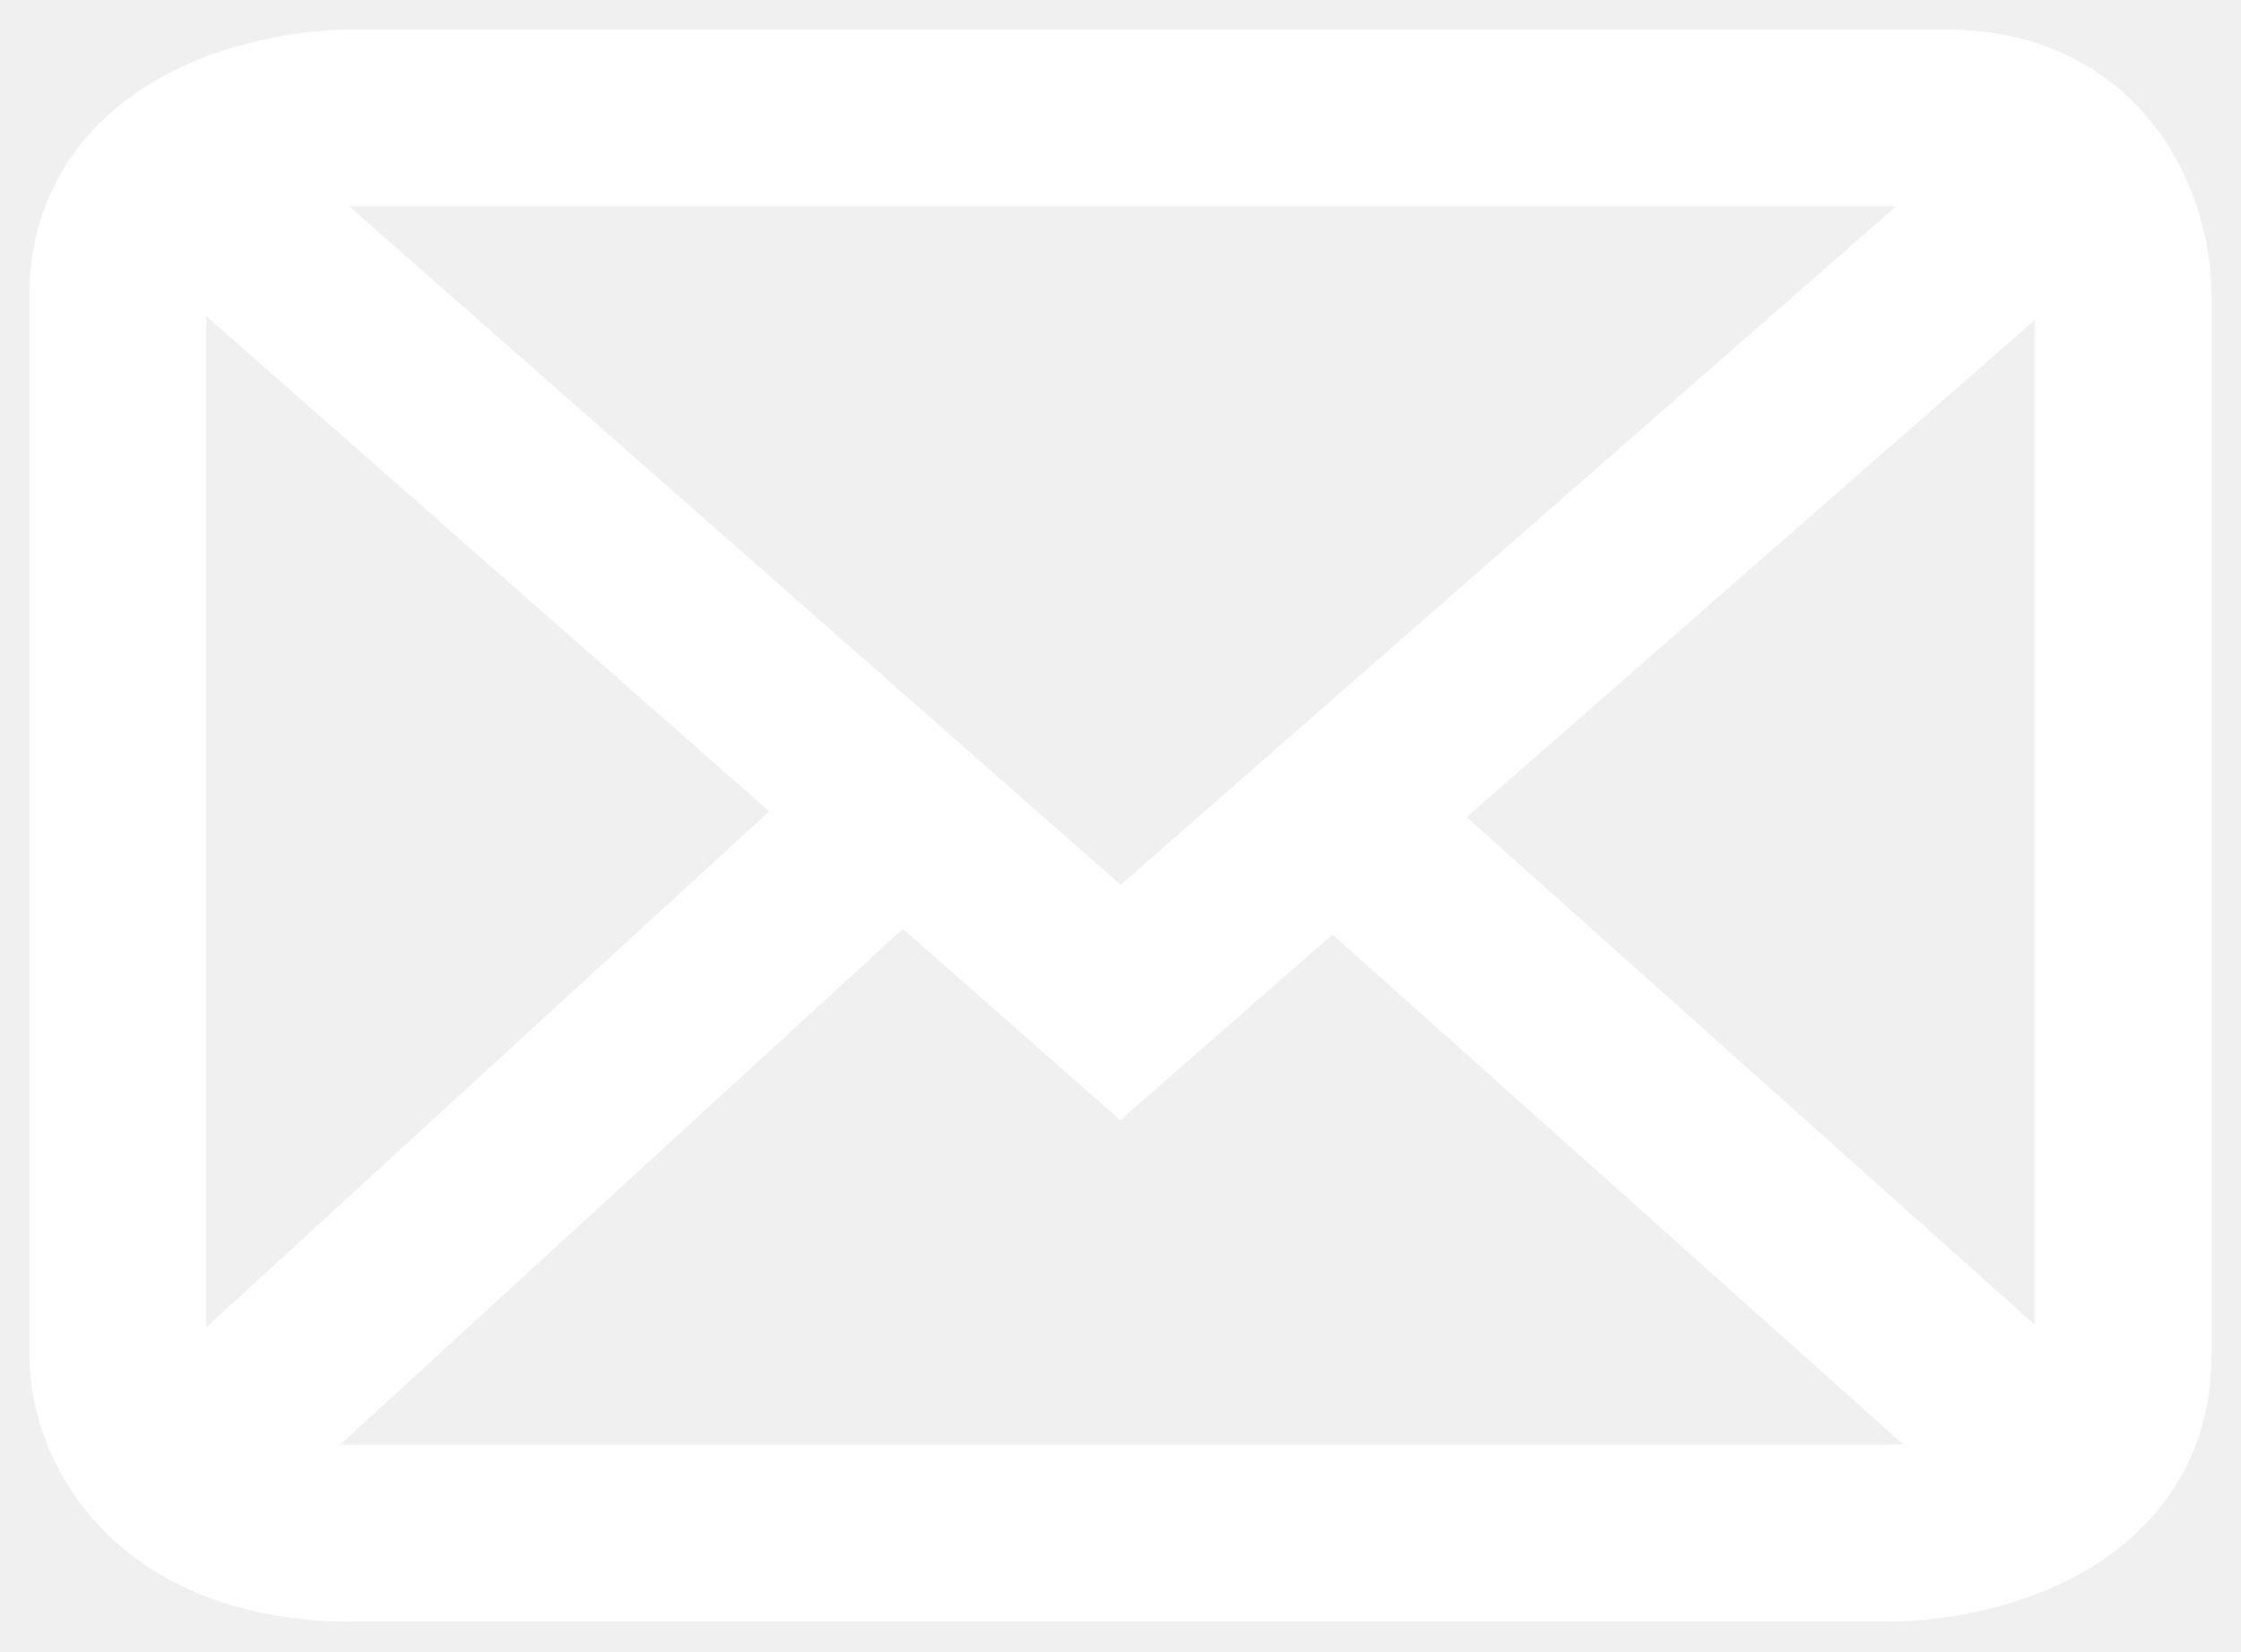
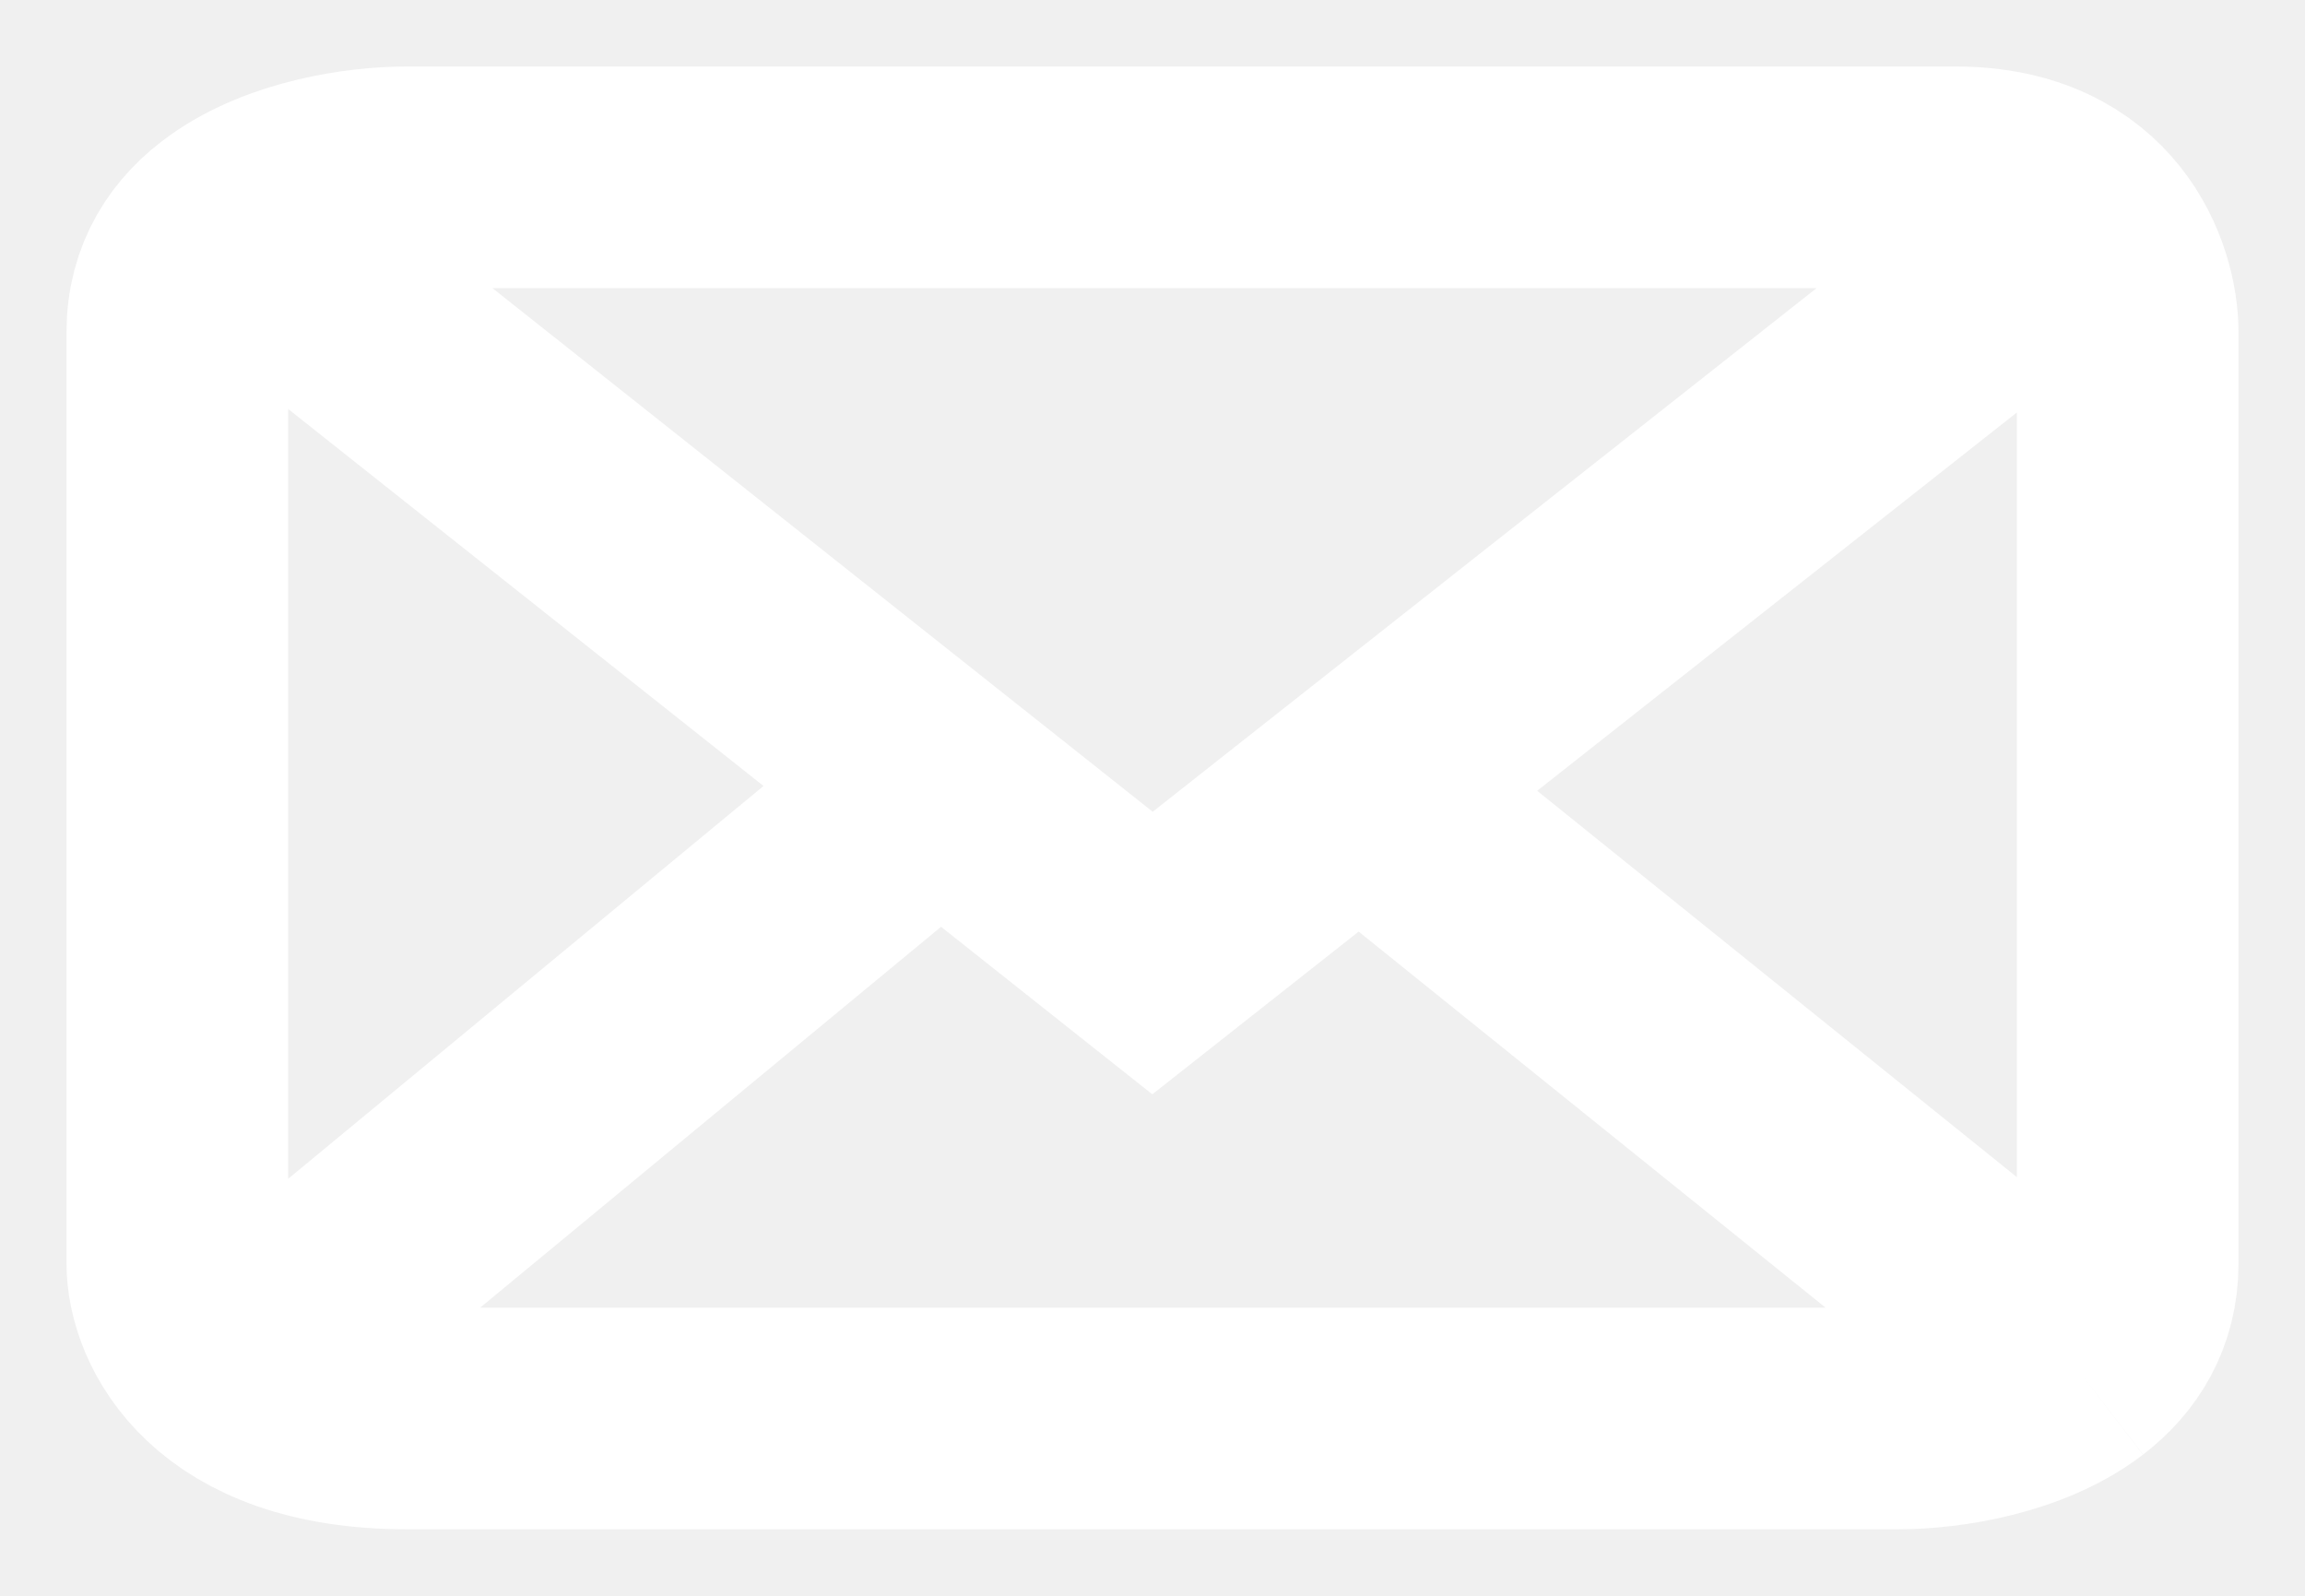
- <svg xmlns="http://www.w3.org/2000/svg" width="19" height="14" viewBox="0 0 19 14" fill="none">
-   <path d="M1.5 12.5L7.5 7M17.545 12.5C17.096 12.882 16.417 13 16 13H3C1.4 13 1 12 1 11.5C1 9 1 3.7 1 2.5C1 2.026 1.208 1.693 1.5 1.463M17.545 12.5C17.814 12.272 18 11.949 18 11.5C18 10.3 18 5 18 2.5C18 2 17.7 1 16.5 1C15.3 1 7 1 3 1C2.596 1 1.949 1.11 1.5 1.463M17.545 12.5L11.303 6.923M17.5 1.5L9.5 8.5L1.5 1.463" stroke="white" stroke-width="1.5" />
+ <svg xmlns="http://www.w3.org/2000/svg" width="13" height="9" viewBox="0 0 13 9" fill="none">
+   <path d="M1.324 7.708L5.206 4.5M11.706 7.708C11.415 7.931 10.976 8 10.706 8H2.294C1.259 8 1 7.417 1 7.125C1 5.667 1 2.575 1 1.875C1 1.599 1.134 1.404 1.324 1.27M11.706 7.708C11.879 7.575 12 7.387 12 7.125C12 6.425 12 3.333 12 1.875C12 1.583 11.806 1 11.029 1C10.253 1 4.882 1 2.294 1C2.033 1 1.614 1.064 1.324 1.27M11.706 7.708L7.667 4.455M11.677 1.292L6.5 5.375L1.324 1.27" stroke="white" stroke-width="1.25" />
</svg>
